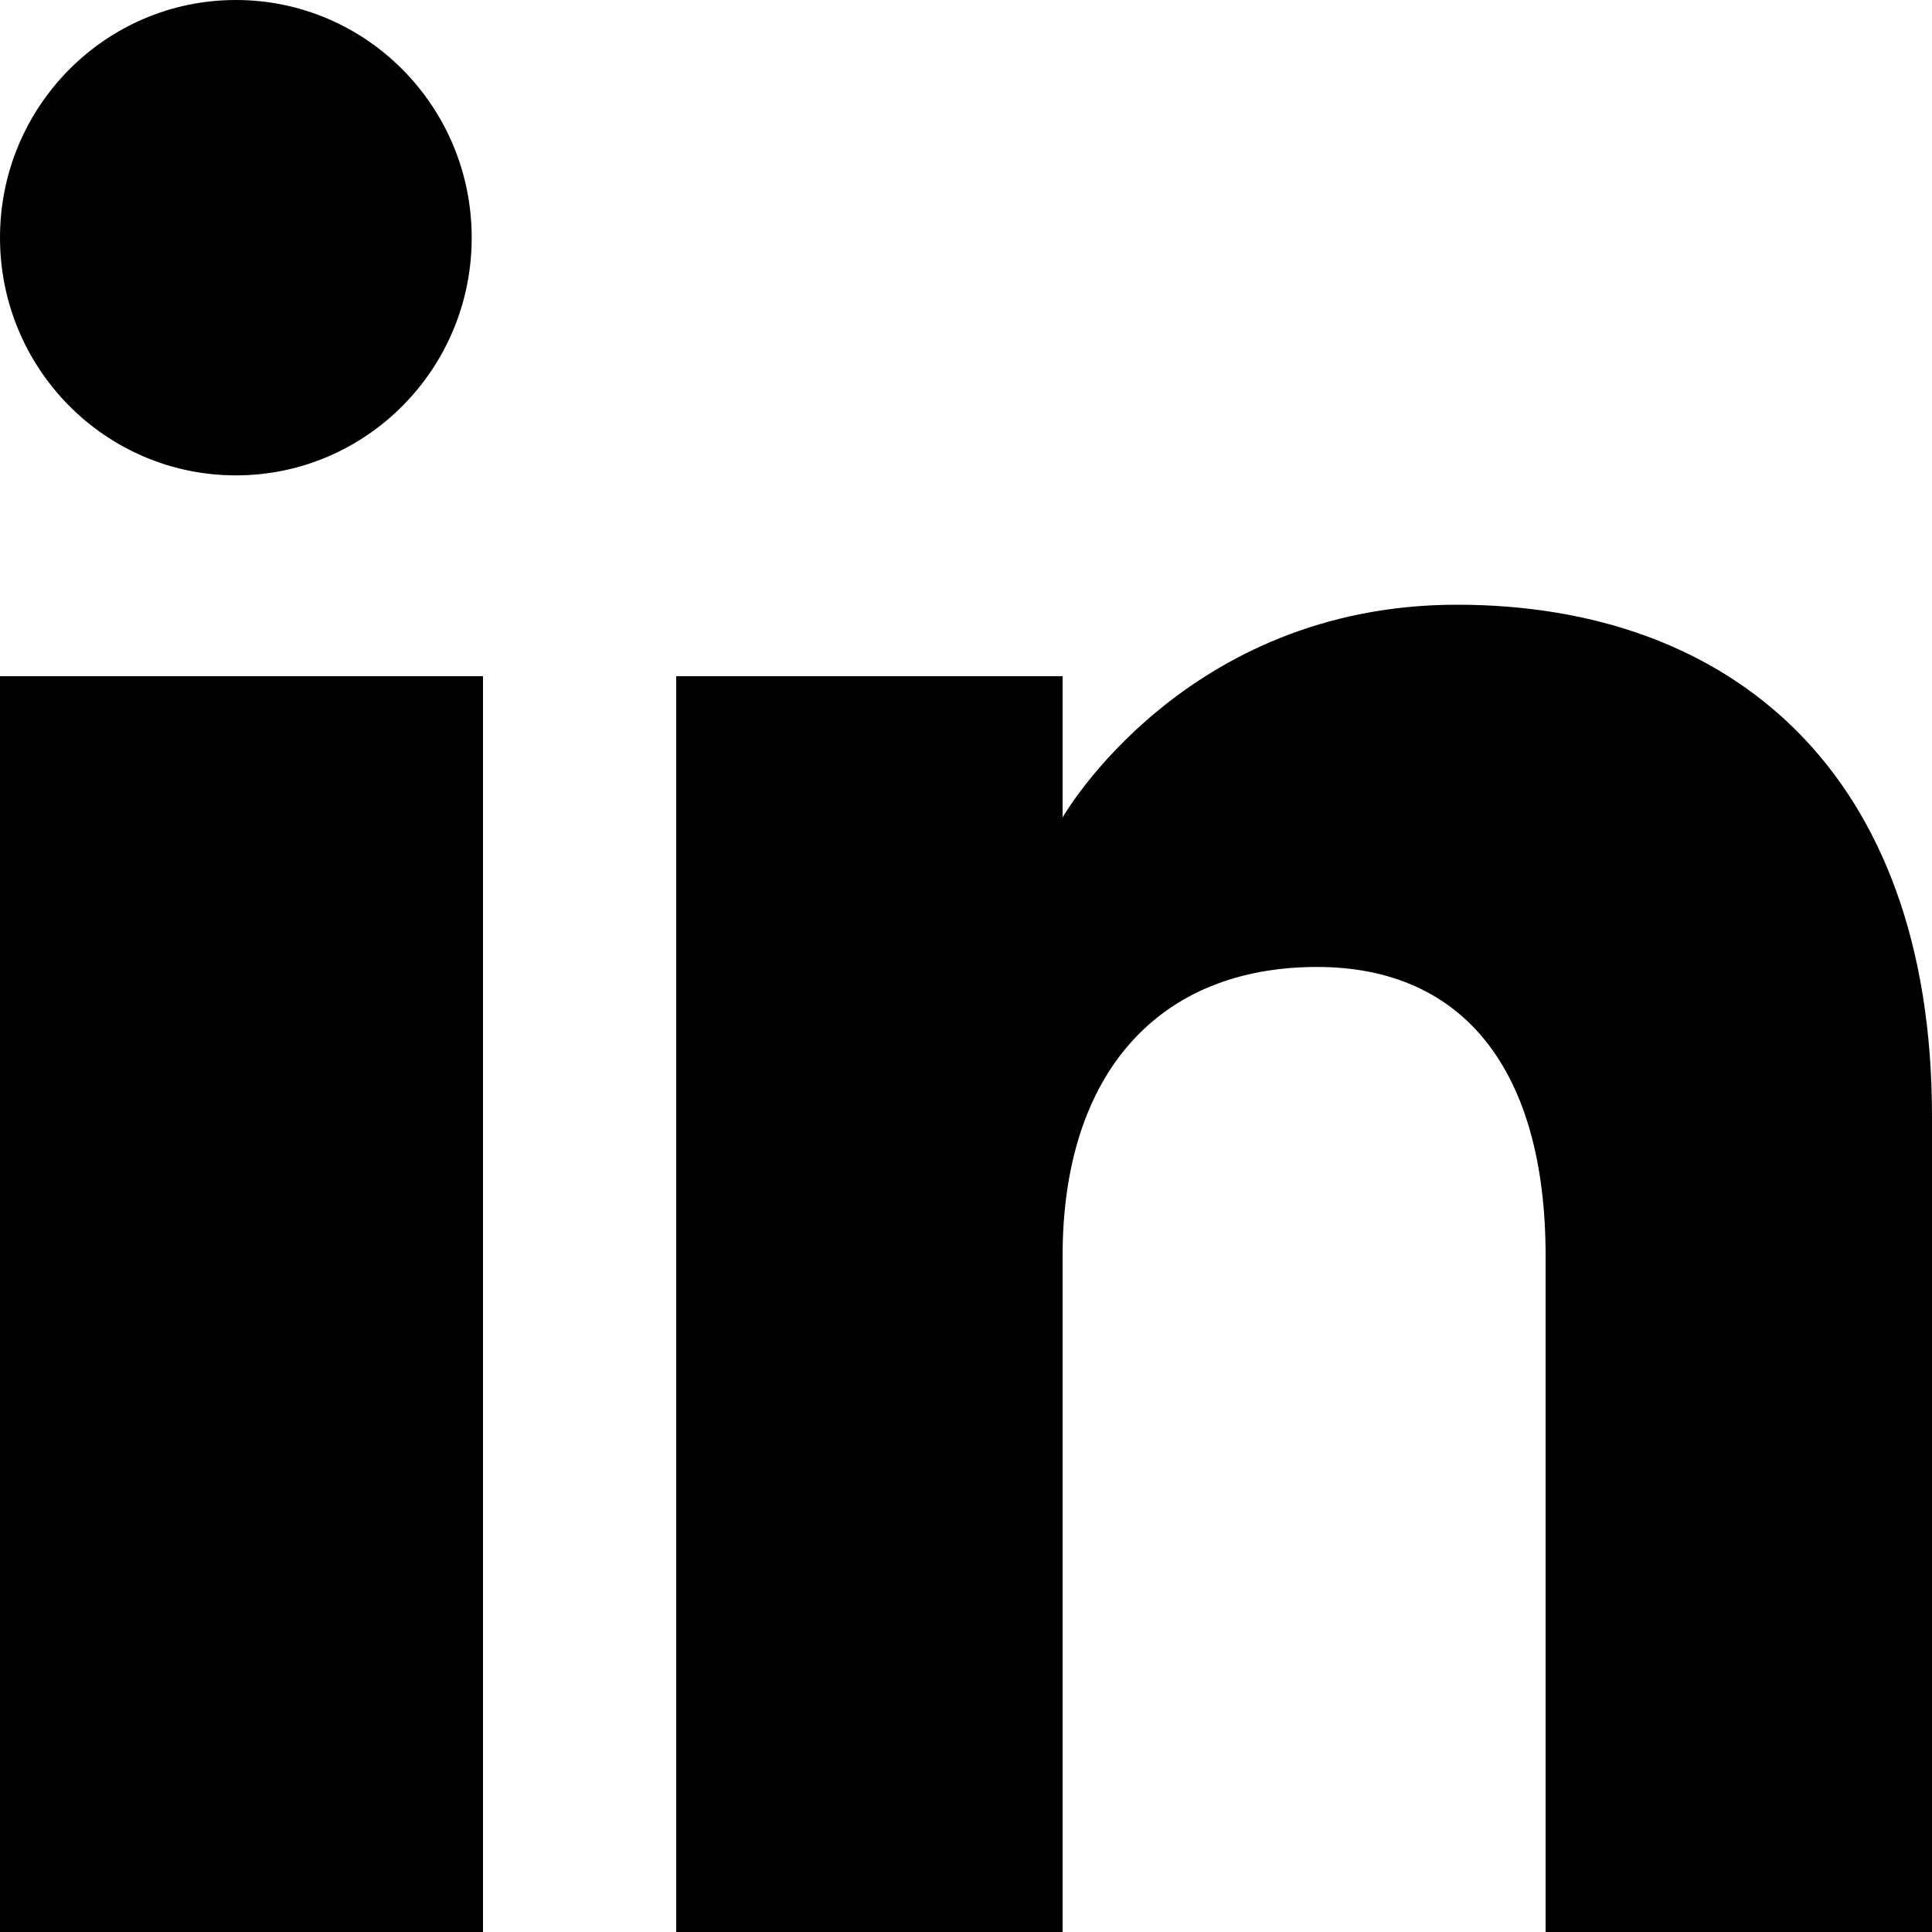
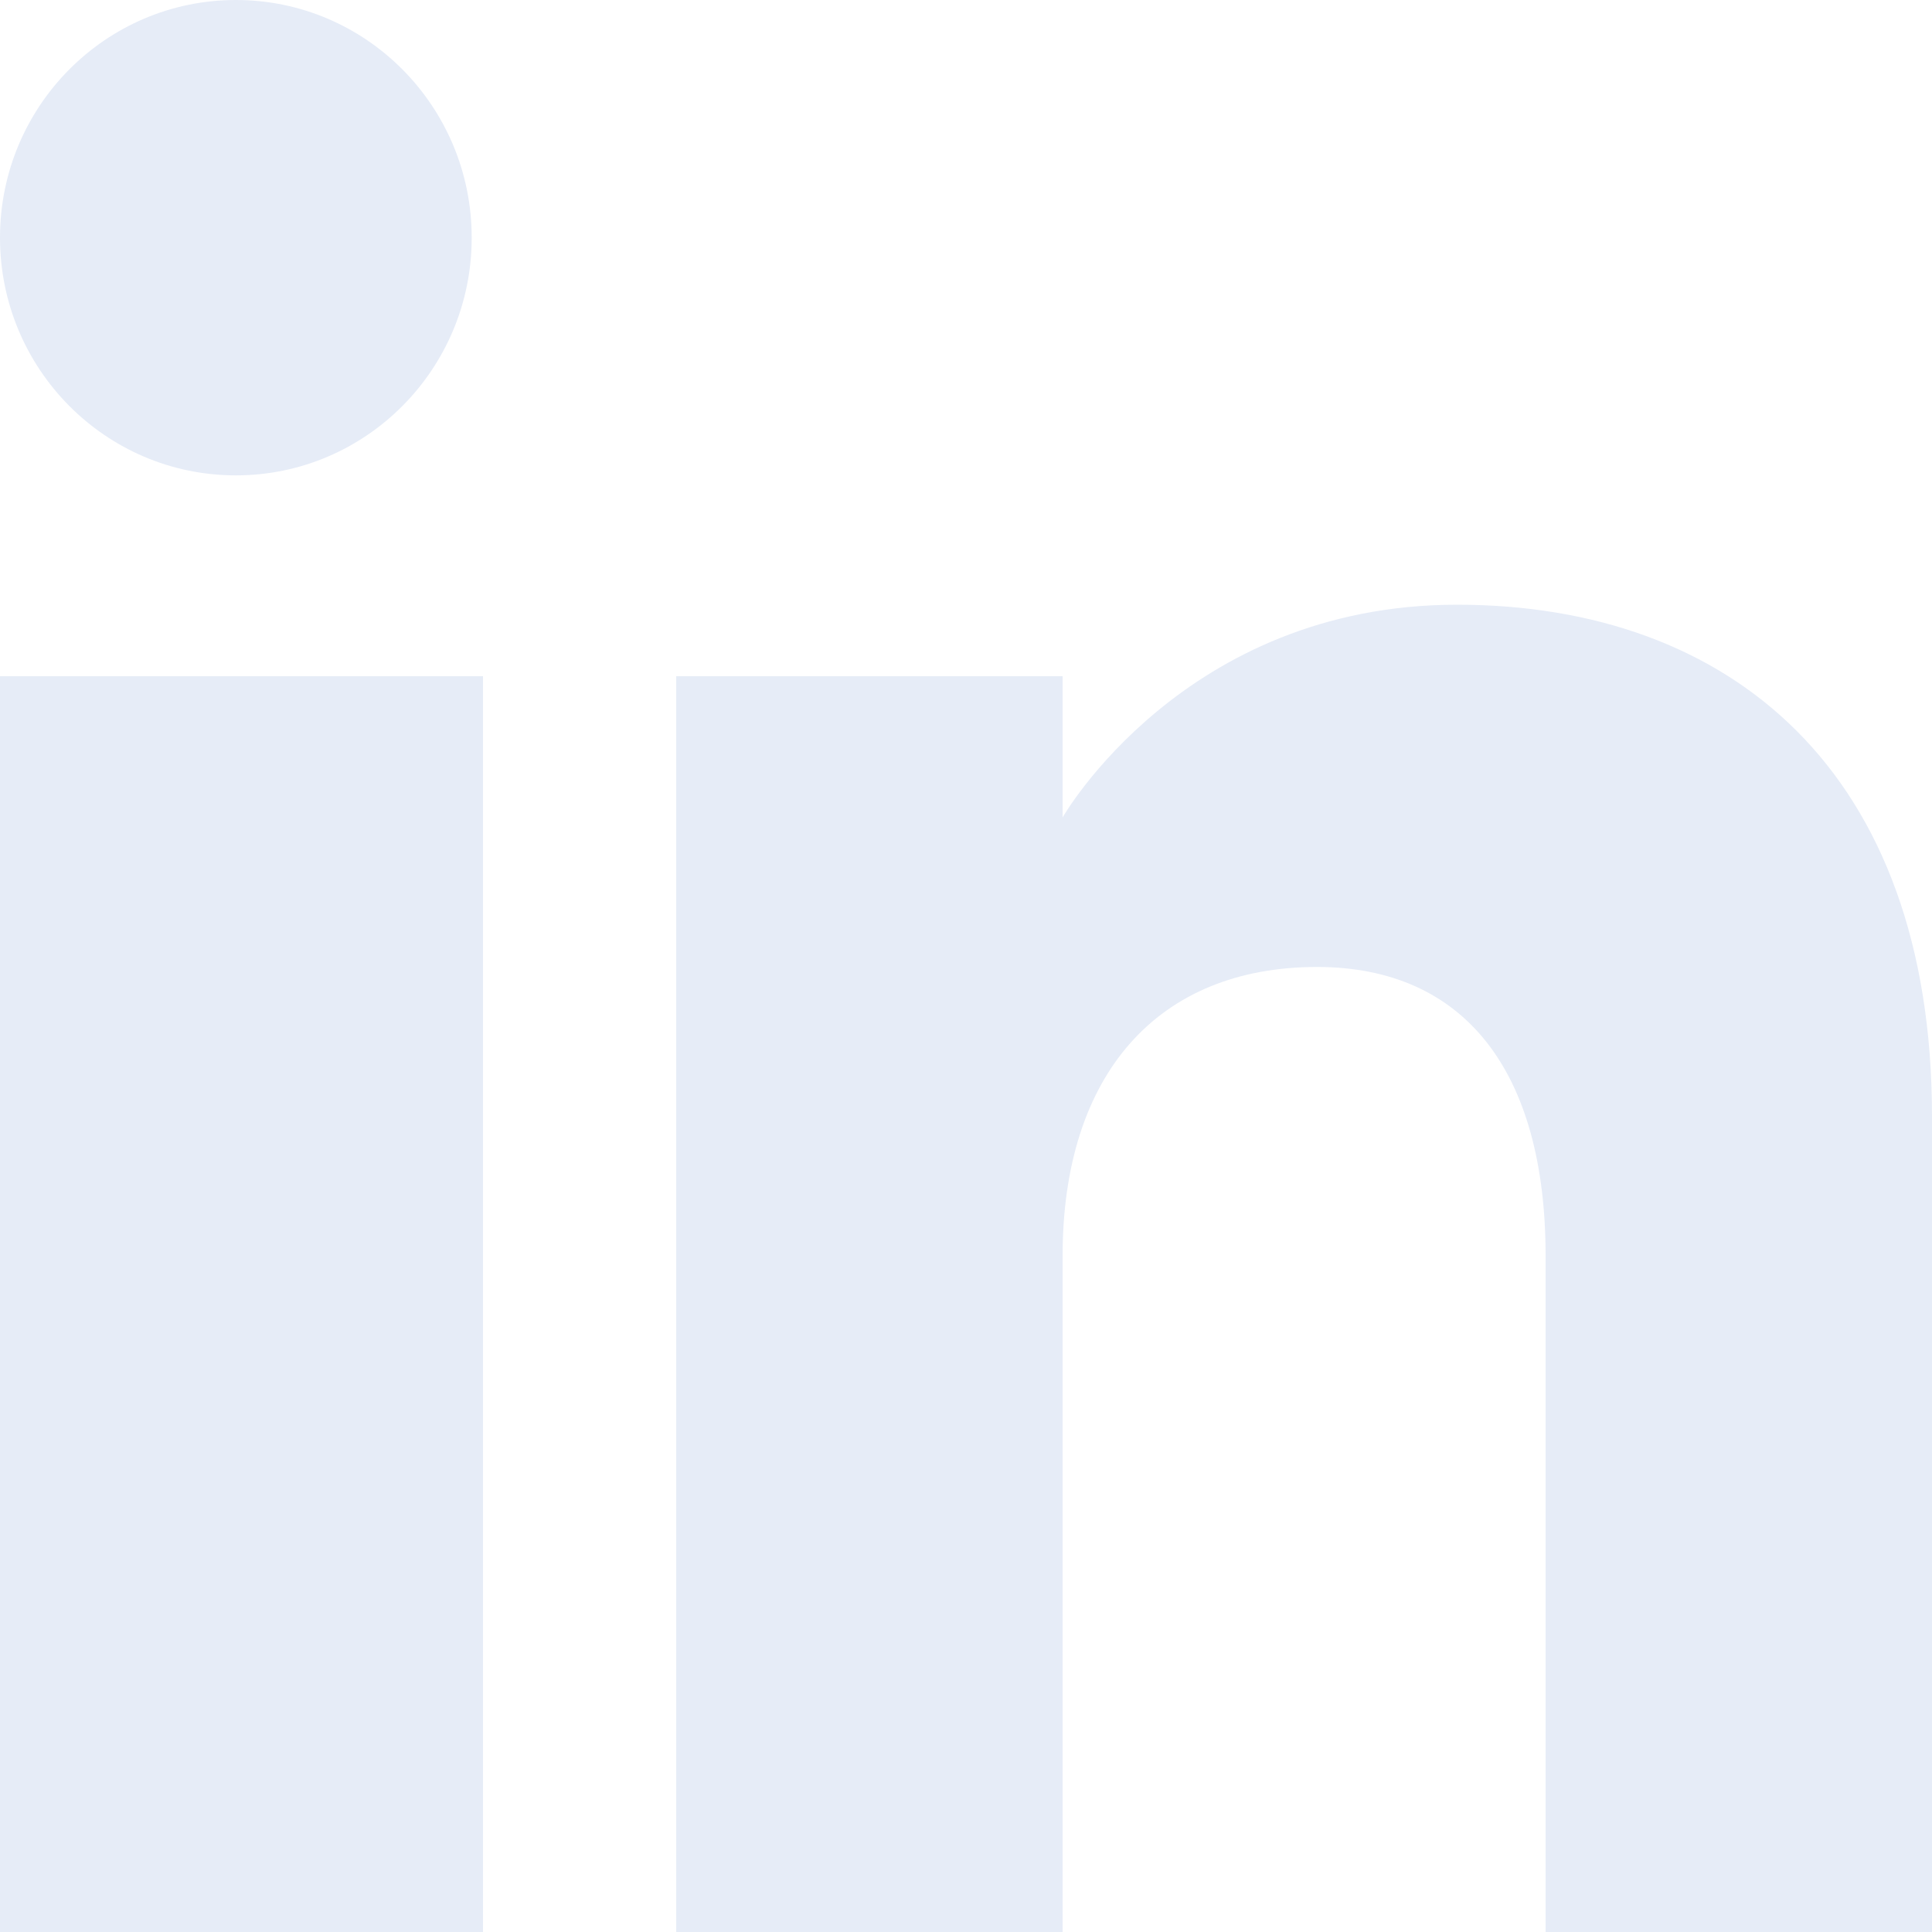
<svg xmlns="http://www.w3.org/2000/svg" width="800px" height="800px" viewBox="0 0 20 20" version="1.1">
  <defs>

</defs>
  <g id="Page-1" stroke="none" stroke-width="1" fill="none" fill-rule="evenodd">
-     <g id="Dribbble-Light-Preview" transform="translate(-180, -7479)" fill="#000000">
+     <g id="Dribbble-Light-Preview" transform="translate(-180, -7479)" fill="#e6ecf7">
      <g id="icons" transform="translate(56, 160)">
        <path d="M144,7339 L140,7339 L140,7332.001 C140,7330.081 139.153,7329.01 137.634,7329.01 C135.981,7329.01 135,7330.126 135,7332.001 L135,7339 L131,7339 L131,7326 L135,7326 L135,7327.462 C135,7327.462 136.255,7325.26 139.083,7325.26 C141.912,7325.26 144,7326.986 144,7330.558 L144,7339 L144,7339 Z M126.442,7323.921 C125.093,7323.921 124,7322.819 124,7321.46 C124,7320.102 125.093,7319 126.442,7319 C127.79,7319 128.883,7320.102 128.883,7321.46 C128.884,7322.819 127.79,7323.921 126.442,7323.921 L126.442,7323.921 Z M124,7339 L129,7339 L129,7326 L124,7326 L124,7339 Z" id="linkedin-[#161]">

</path>
      </g>
    </g>
  </g>
</svg>
